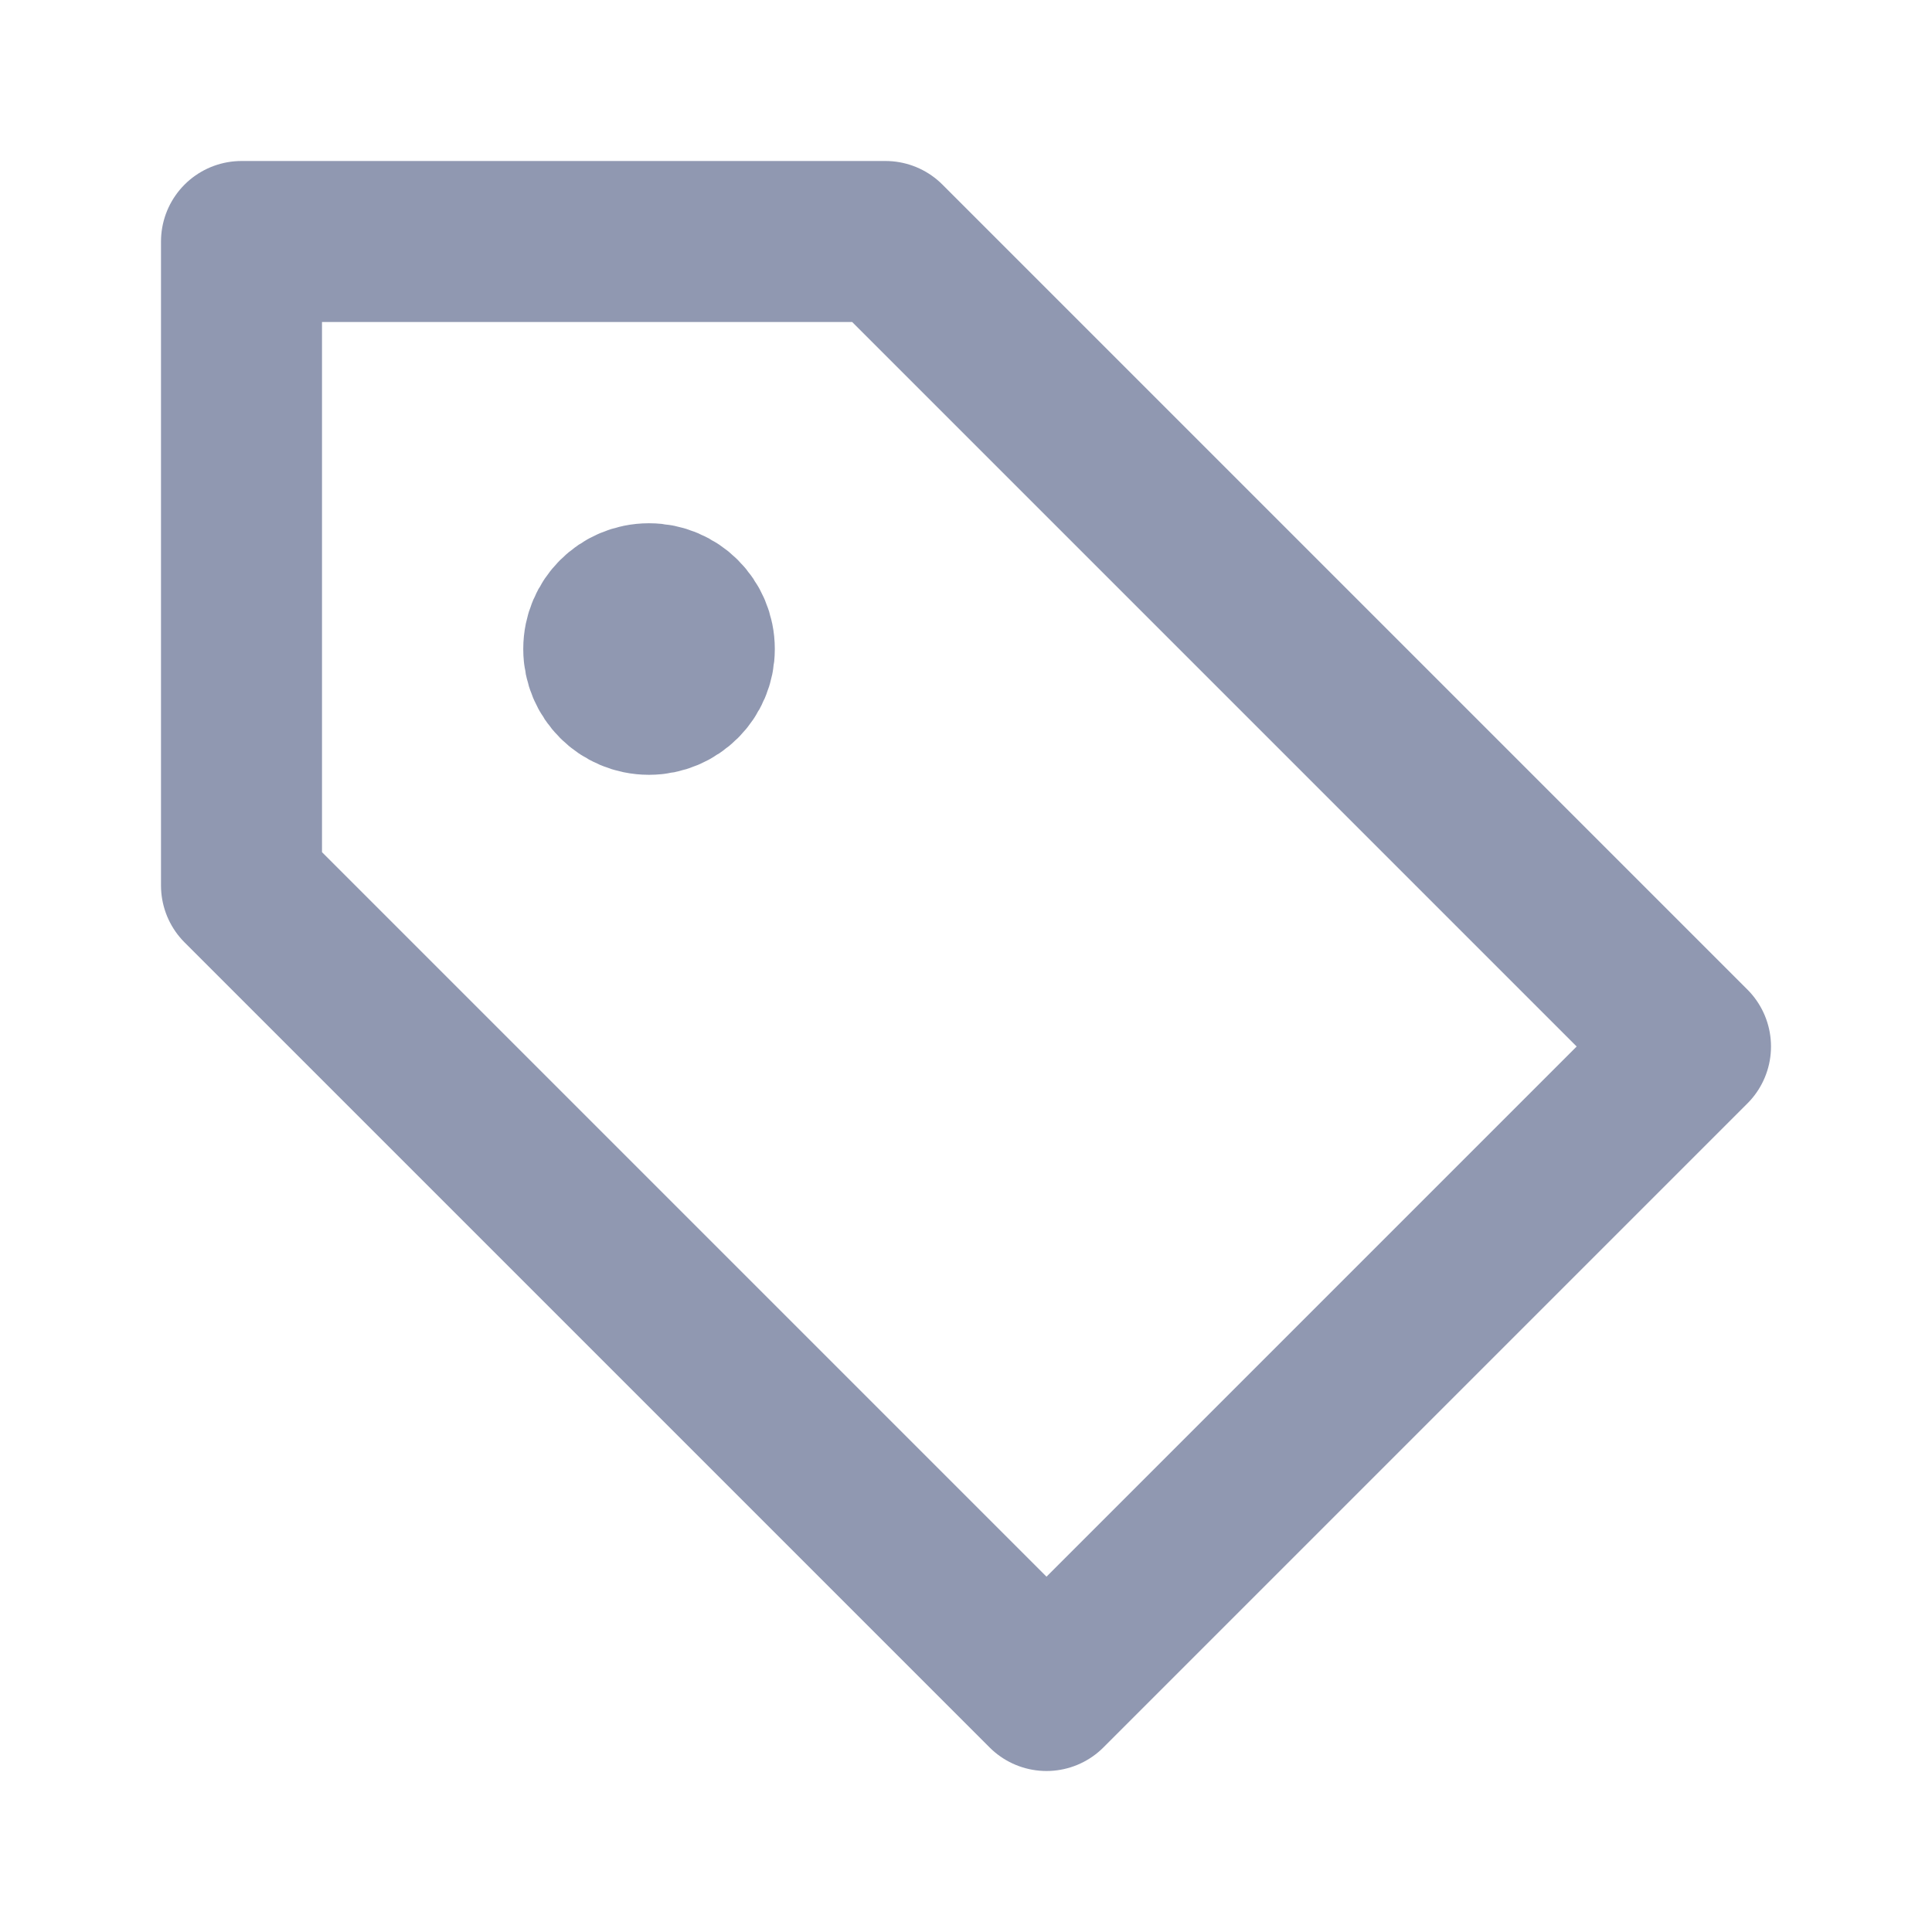
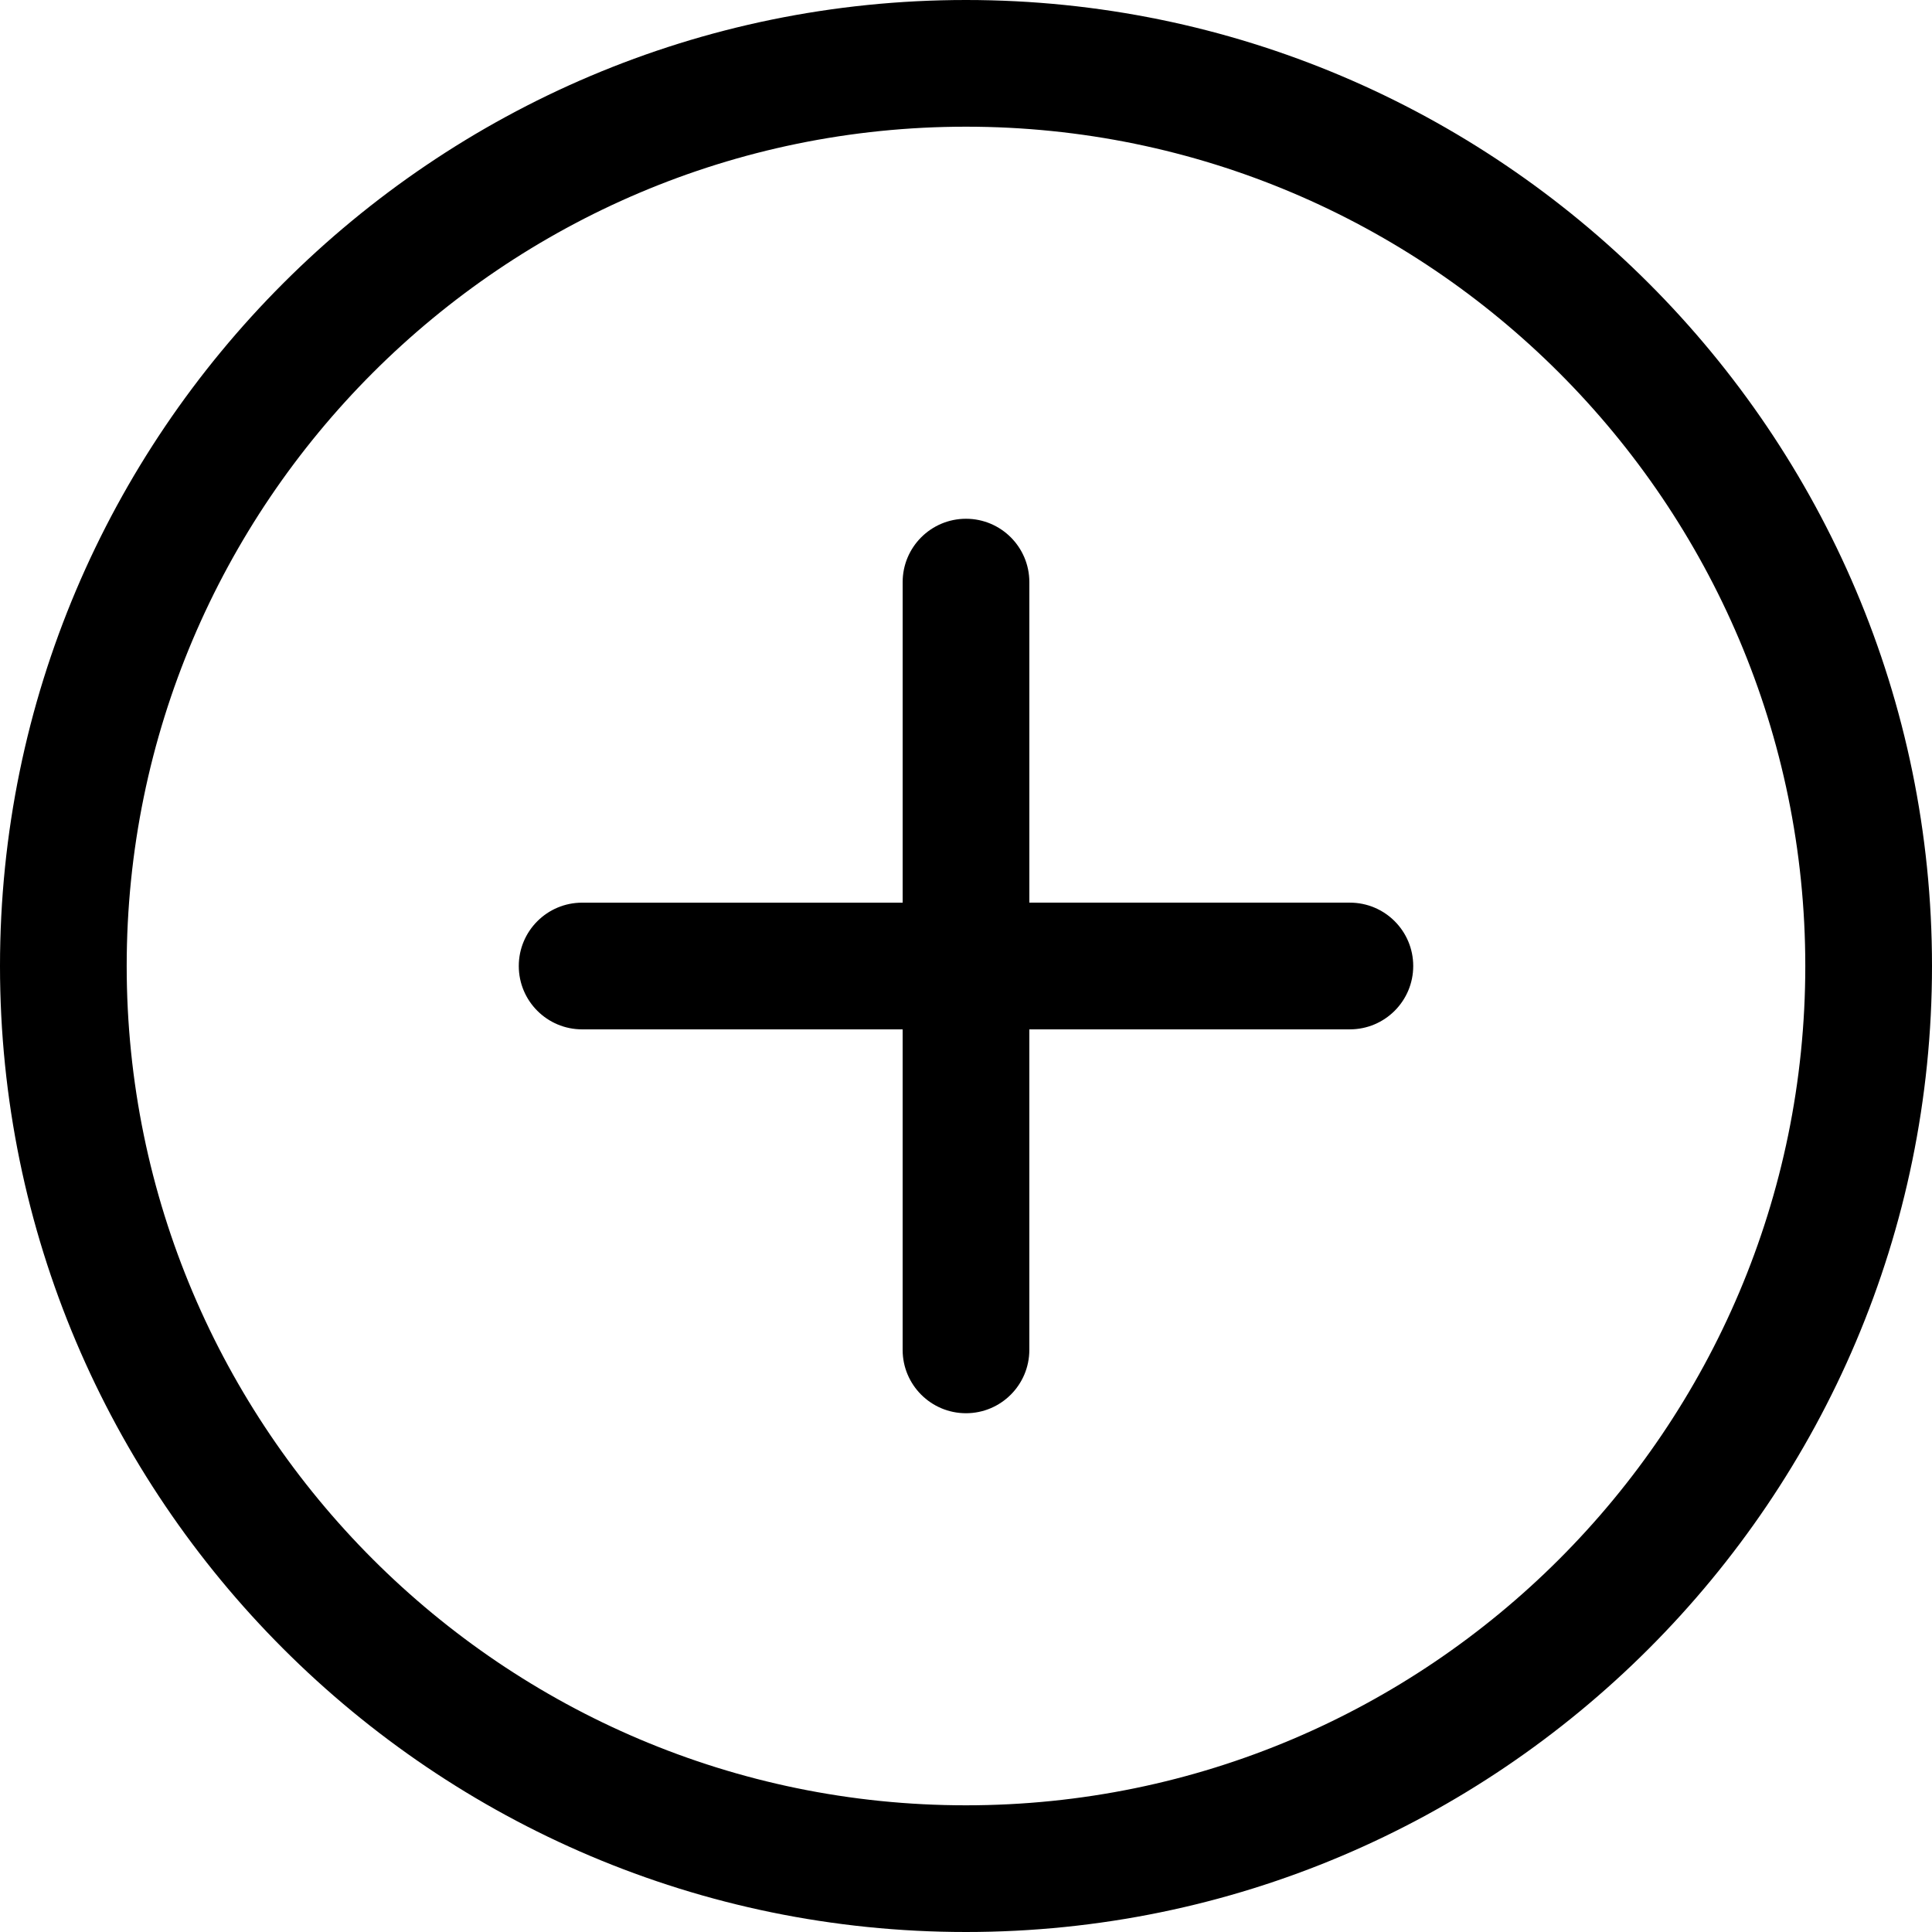
- <svg xmlns="http://www.w3.org/2000/svg" width="24" height="24" viewBox="0 0 24 24" fill="none">
-   <path d="M8.062 8.625C8.373 8.625 8.625 8.373 8.625 8.062C8.625 7.752 8.373 7.5 8.062 7.5C7.752 7.5 7.5 7.752 7.5 8.062C7.5 8.373 7.752 8.625 8.062 8.625Z" fill="#9098B1" stroke="#9098B1" stroke-width="2" stroke-miterlimit="10" stroke-linecap="round" stroke-linejoin="round" />
-   <path d="M21 13L13 21L3 11V3H11L21 13Z" stroke="#9098B1" stroke-width="2" stroke-linecap="round" stroke-linejoin="round" />
+ <svg xmlns="http://www.w3.org/2000/svg" fill="#000000" version="1.1" id="Capa_1" width="800px" height="800px" viewBox="0 0 400 400" xml:space="preserve">
+   <g>
+     <g>
+       <path d="M199.995,0C89.716,0,0,89.72,0,200c0,110.279,89.716,200,199.995,200C310.277,400,400,310.279,400,200    C400,89.72,310.277,0,199.995,0z M199.995,373.77C104.182,373.77,26.23,295.816,26.23,200c0-95.817,77.951-173.77,173.765-173.77    c95.817,0,173.772,77.953,173.772,173.77C373.769,295.816,295.812,373.77,199.995,373.77z" />
+       <path d="M279.478,186.884h-66.363V120.52c0-7.243-5.872-13.115-13.115-13.115s-13.115,5.873-13.115,13.115v66.368h-66.361    c-7.242,0-13.115,5.873-13.115,13.115c0,7.243,5.873,13.115,13.115,13.115h66.358v66.362c0,7.242,5.872,13.114,13.115,13.114    c7.242,0,13.115-5.872,13.115-13.114v-66.365h66.367c7.241,0,13.114-5.873,13.114-13.115    C292.593,192.757,286.72,186.884,279.478,186.884z" />
+     </g>
+   </g>
</svg>
